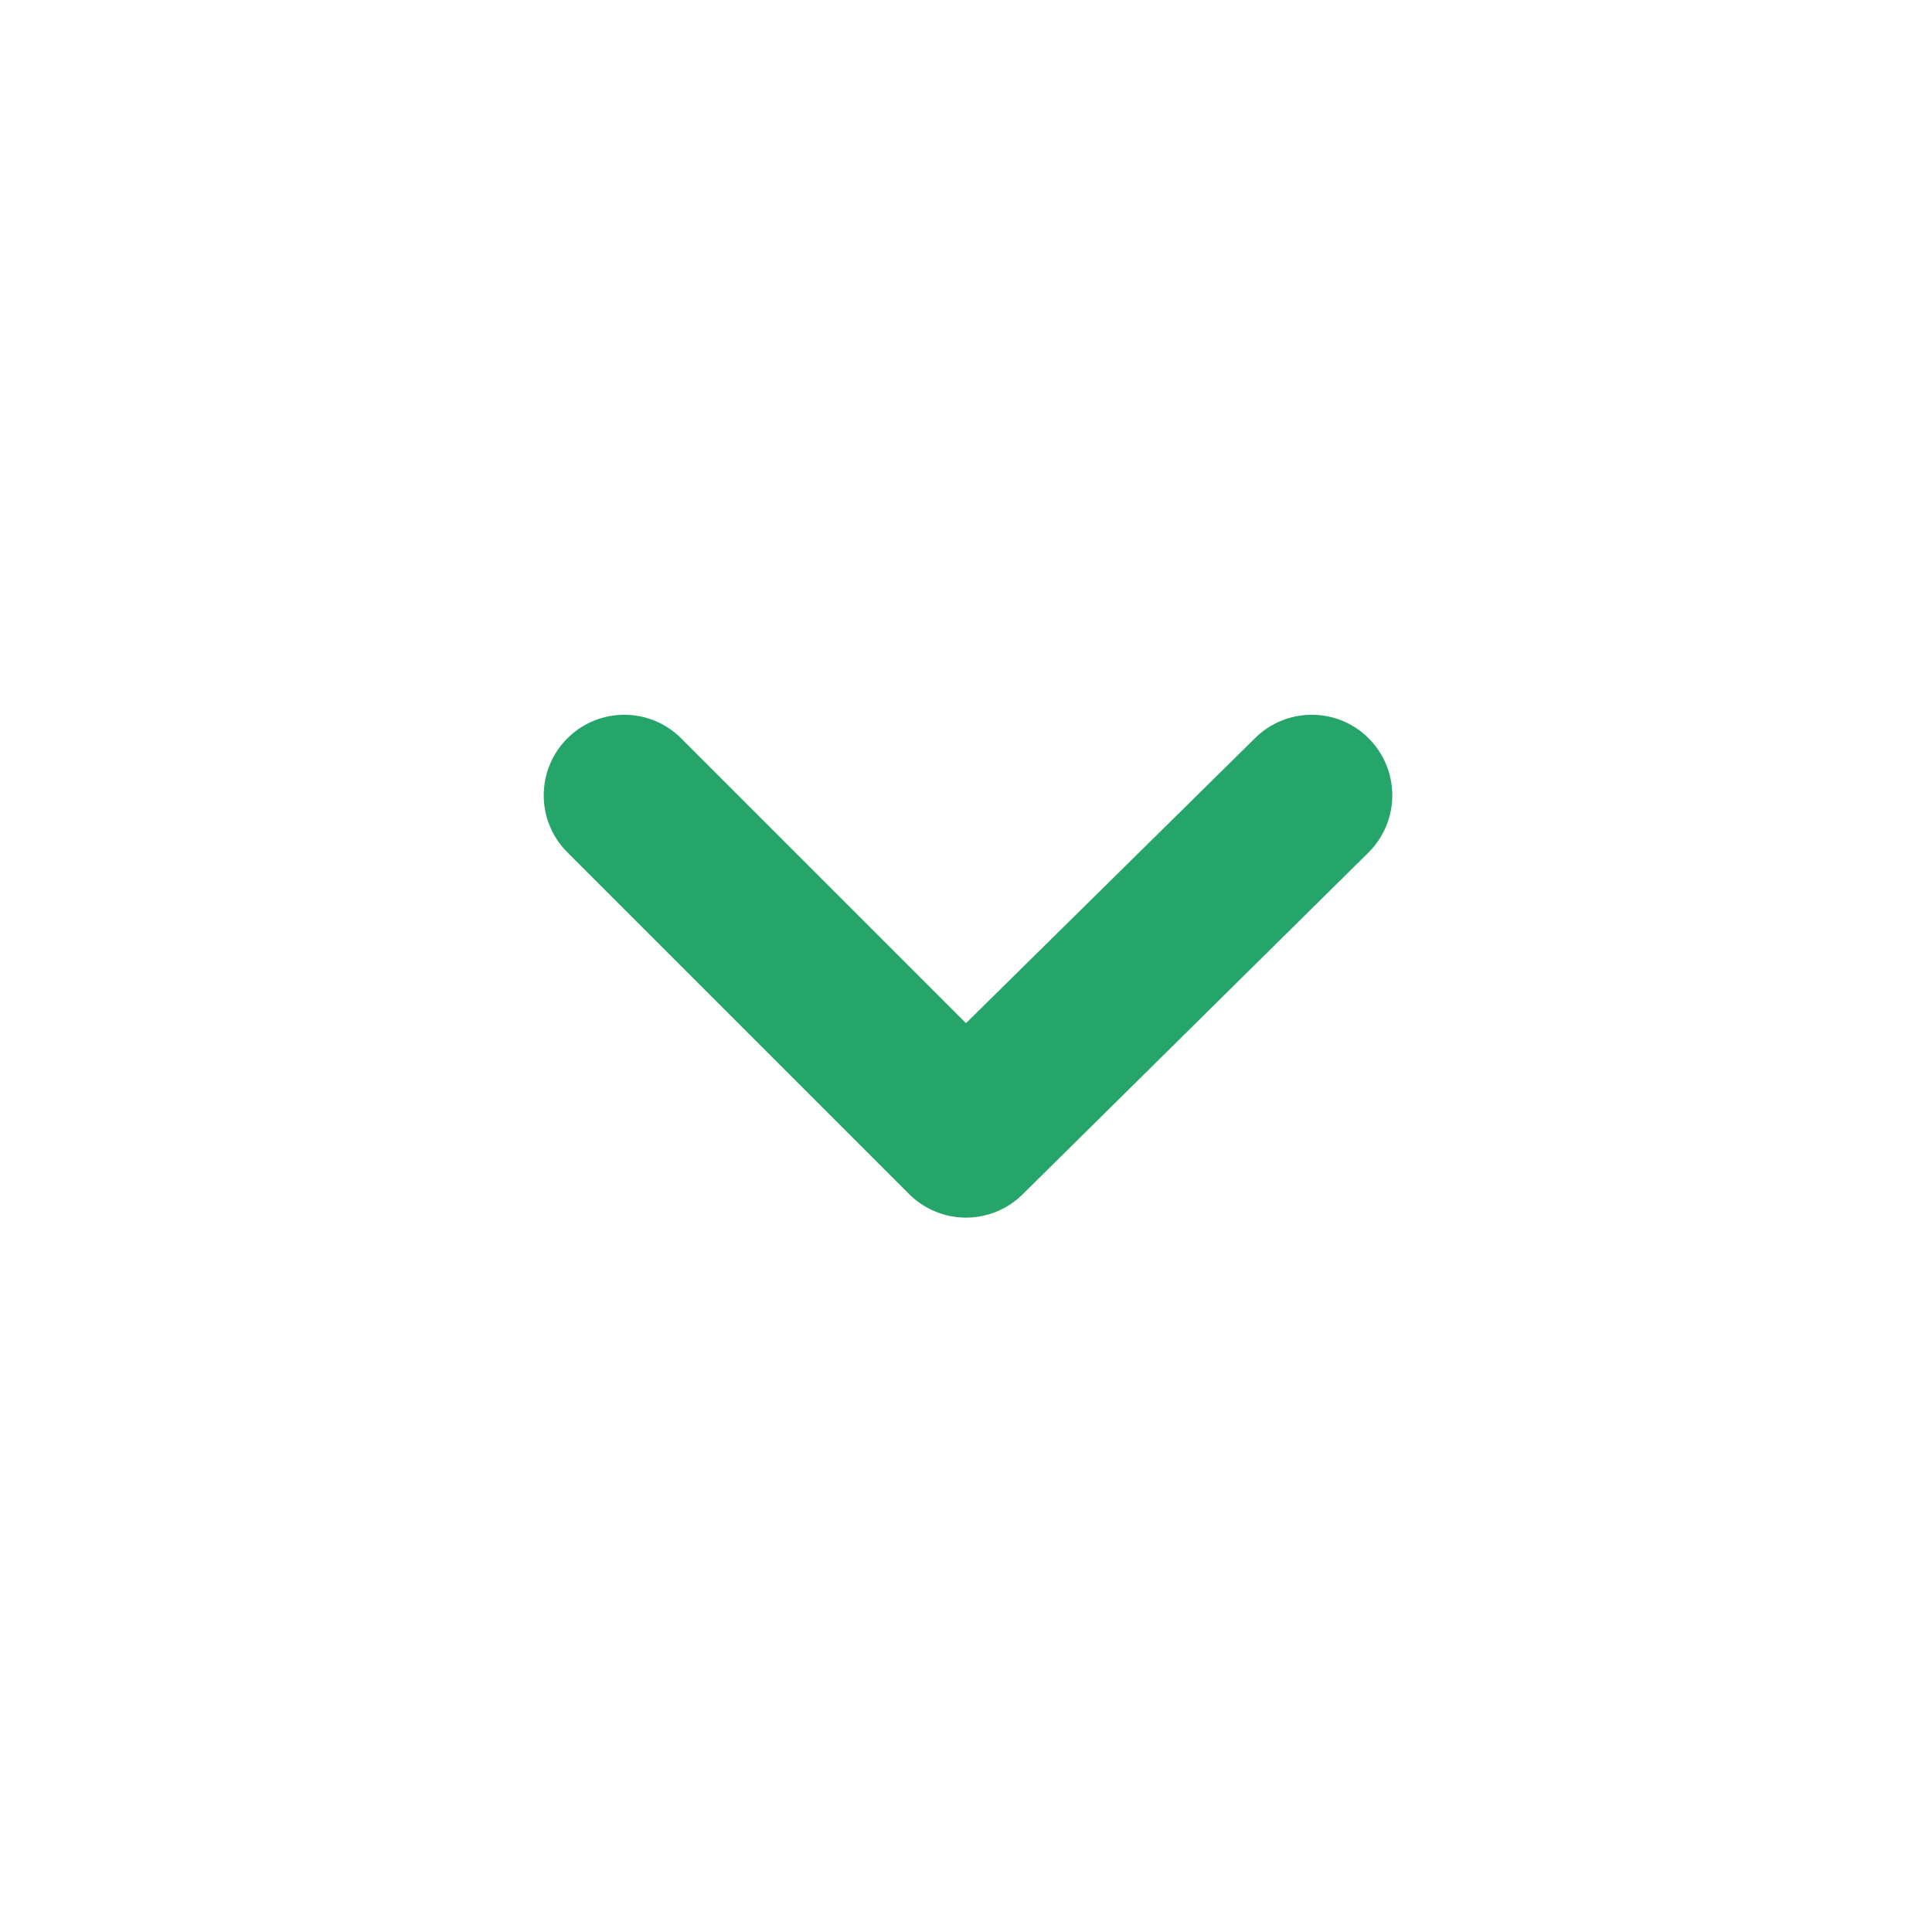
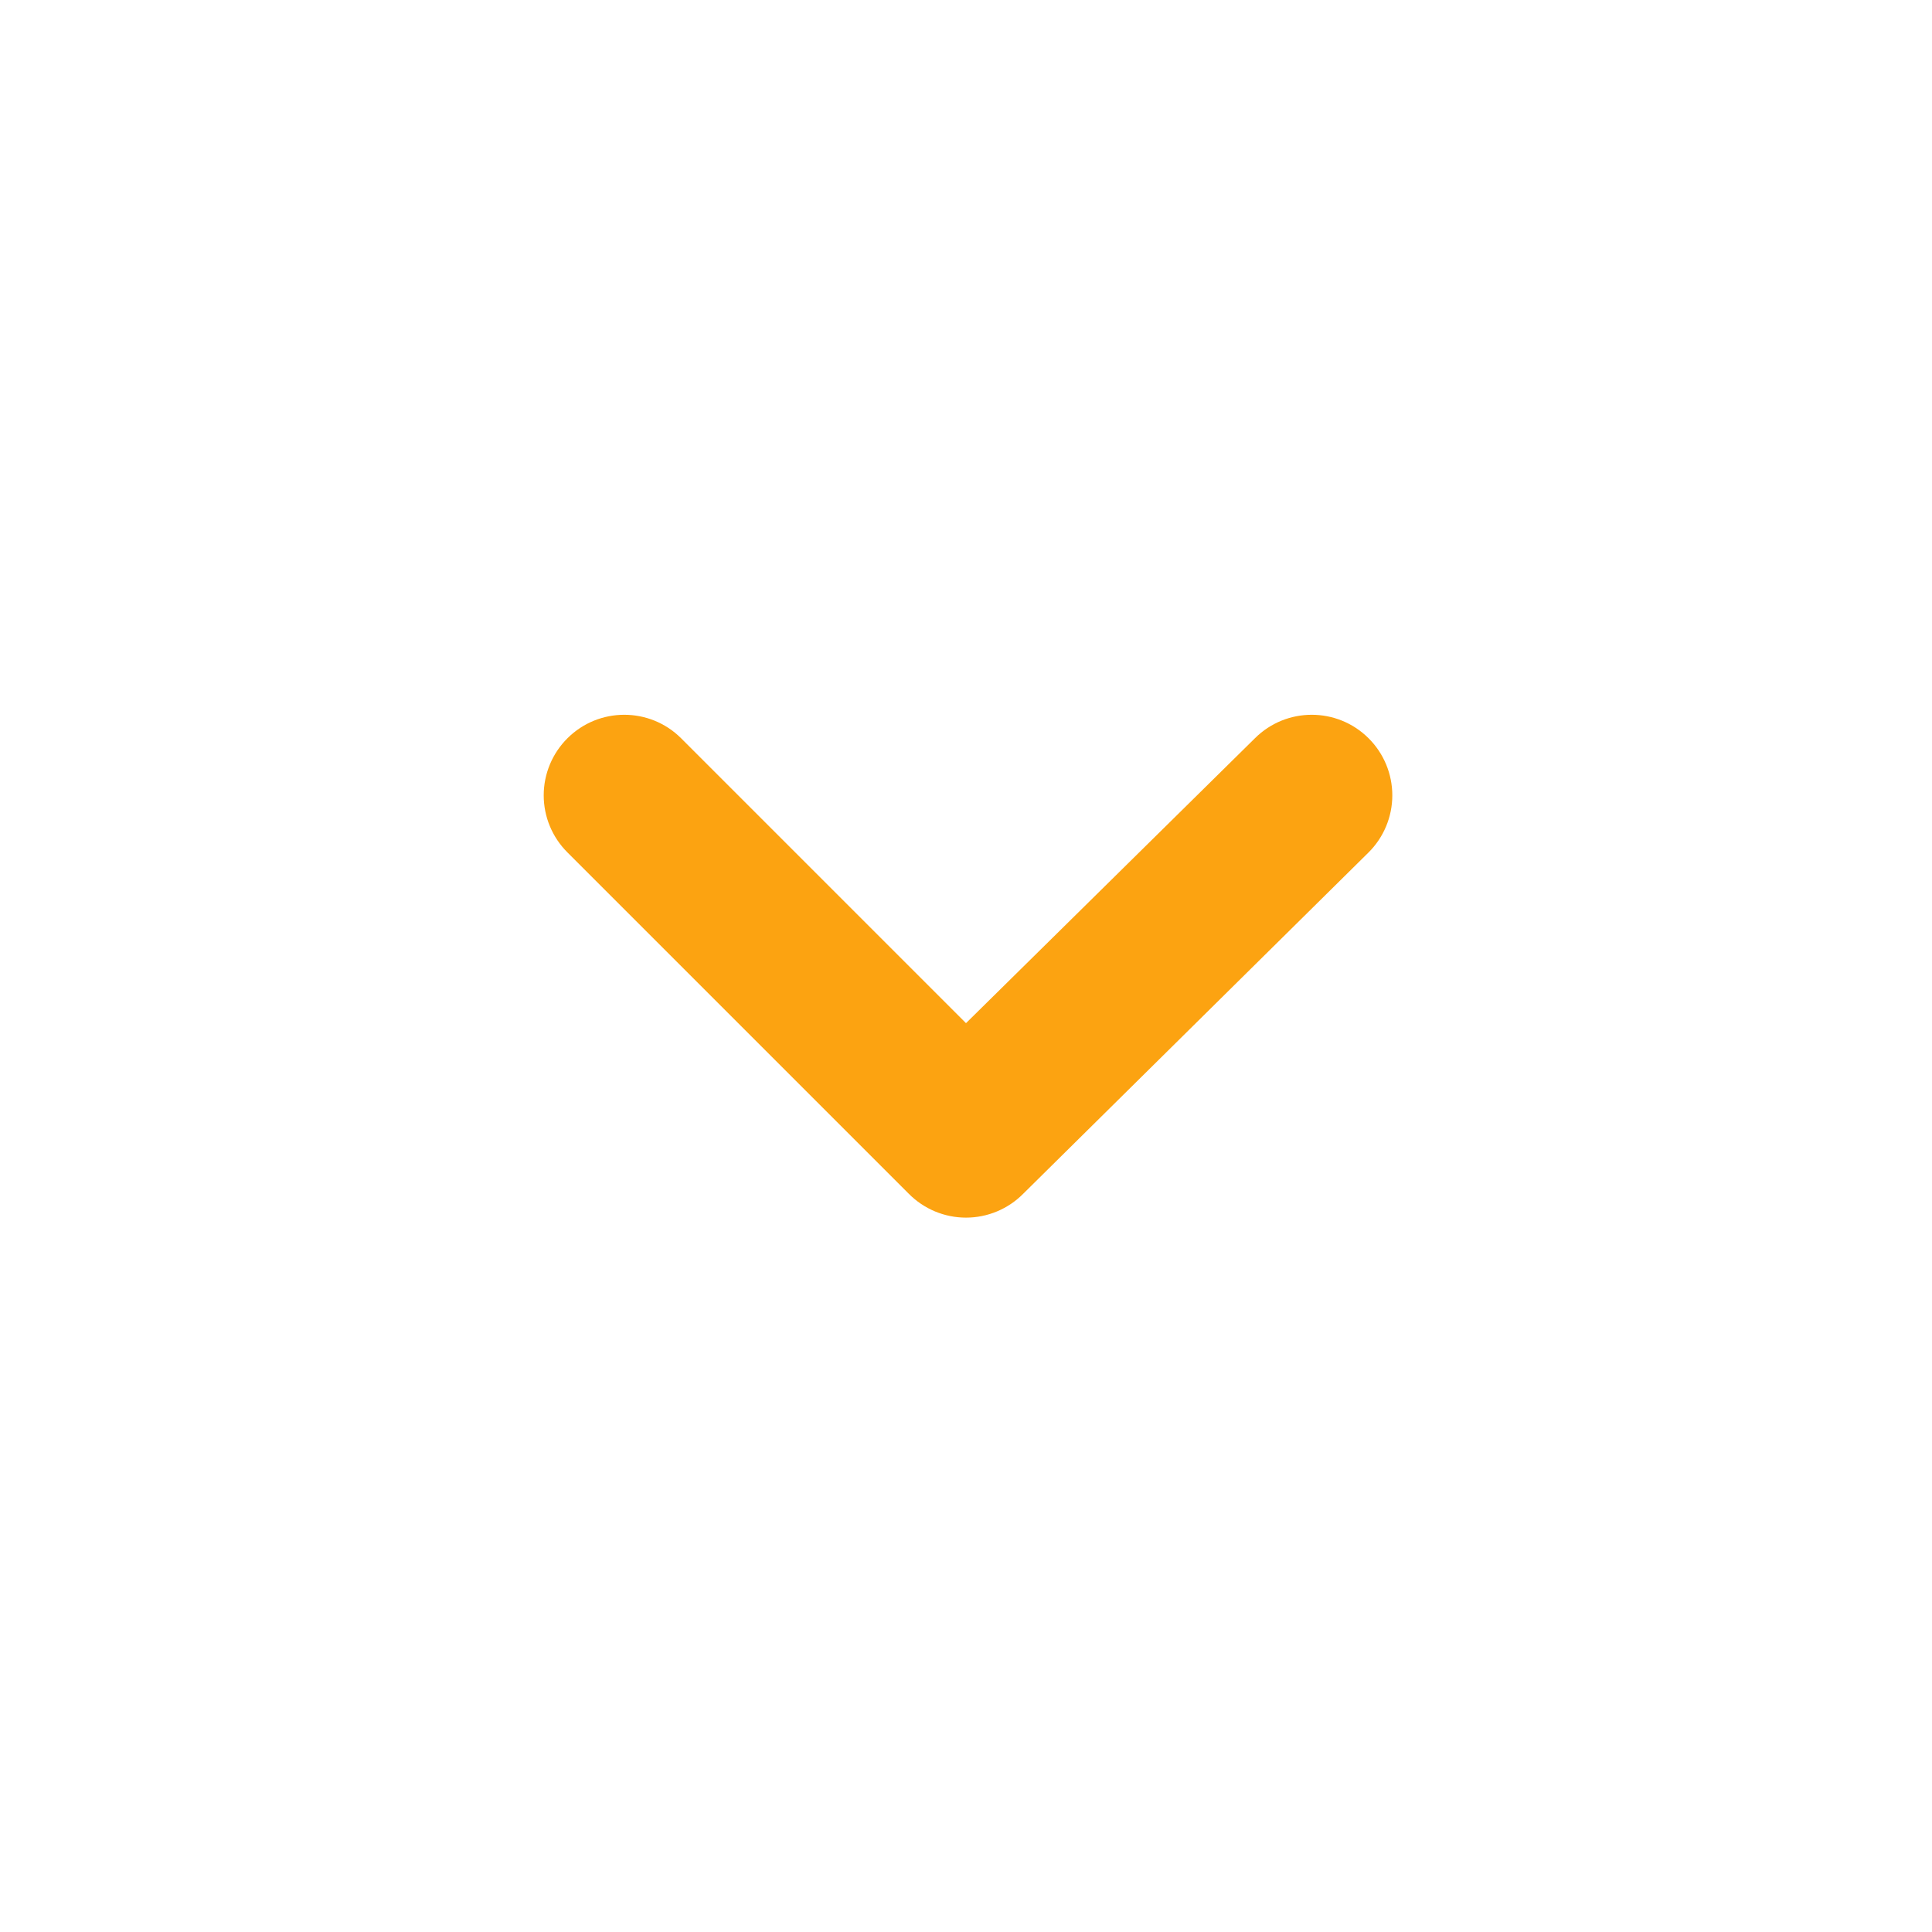
- <svg xmlns="http://www.w3.org/2000/svg" viewBox="0 0 24 24" fill="#25a56a">
+ <svg xmlns="http://www.w3.org/2000/svg" viewBox="0 0 24 24" fill="#fca311">
  <path d="M17,9.17a1,1,0,0,0-1.41,0L12,12.71,8.46,9.17a1,1,0,0,0-1.41,0,1,1,0,0,0,0,1.42l4.24,4.24a1,1,0,0,0,1.42,0L17,10.59A1,1,0,0,0,17,9.17Z" />
</svg>
